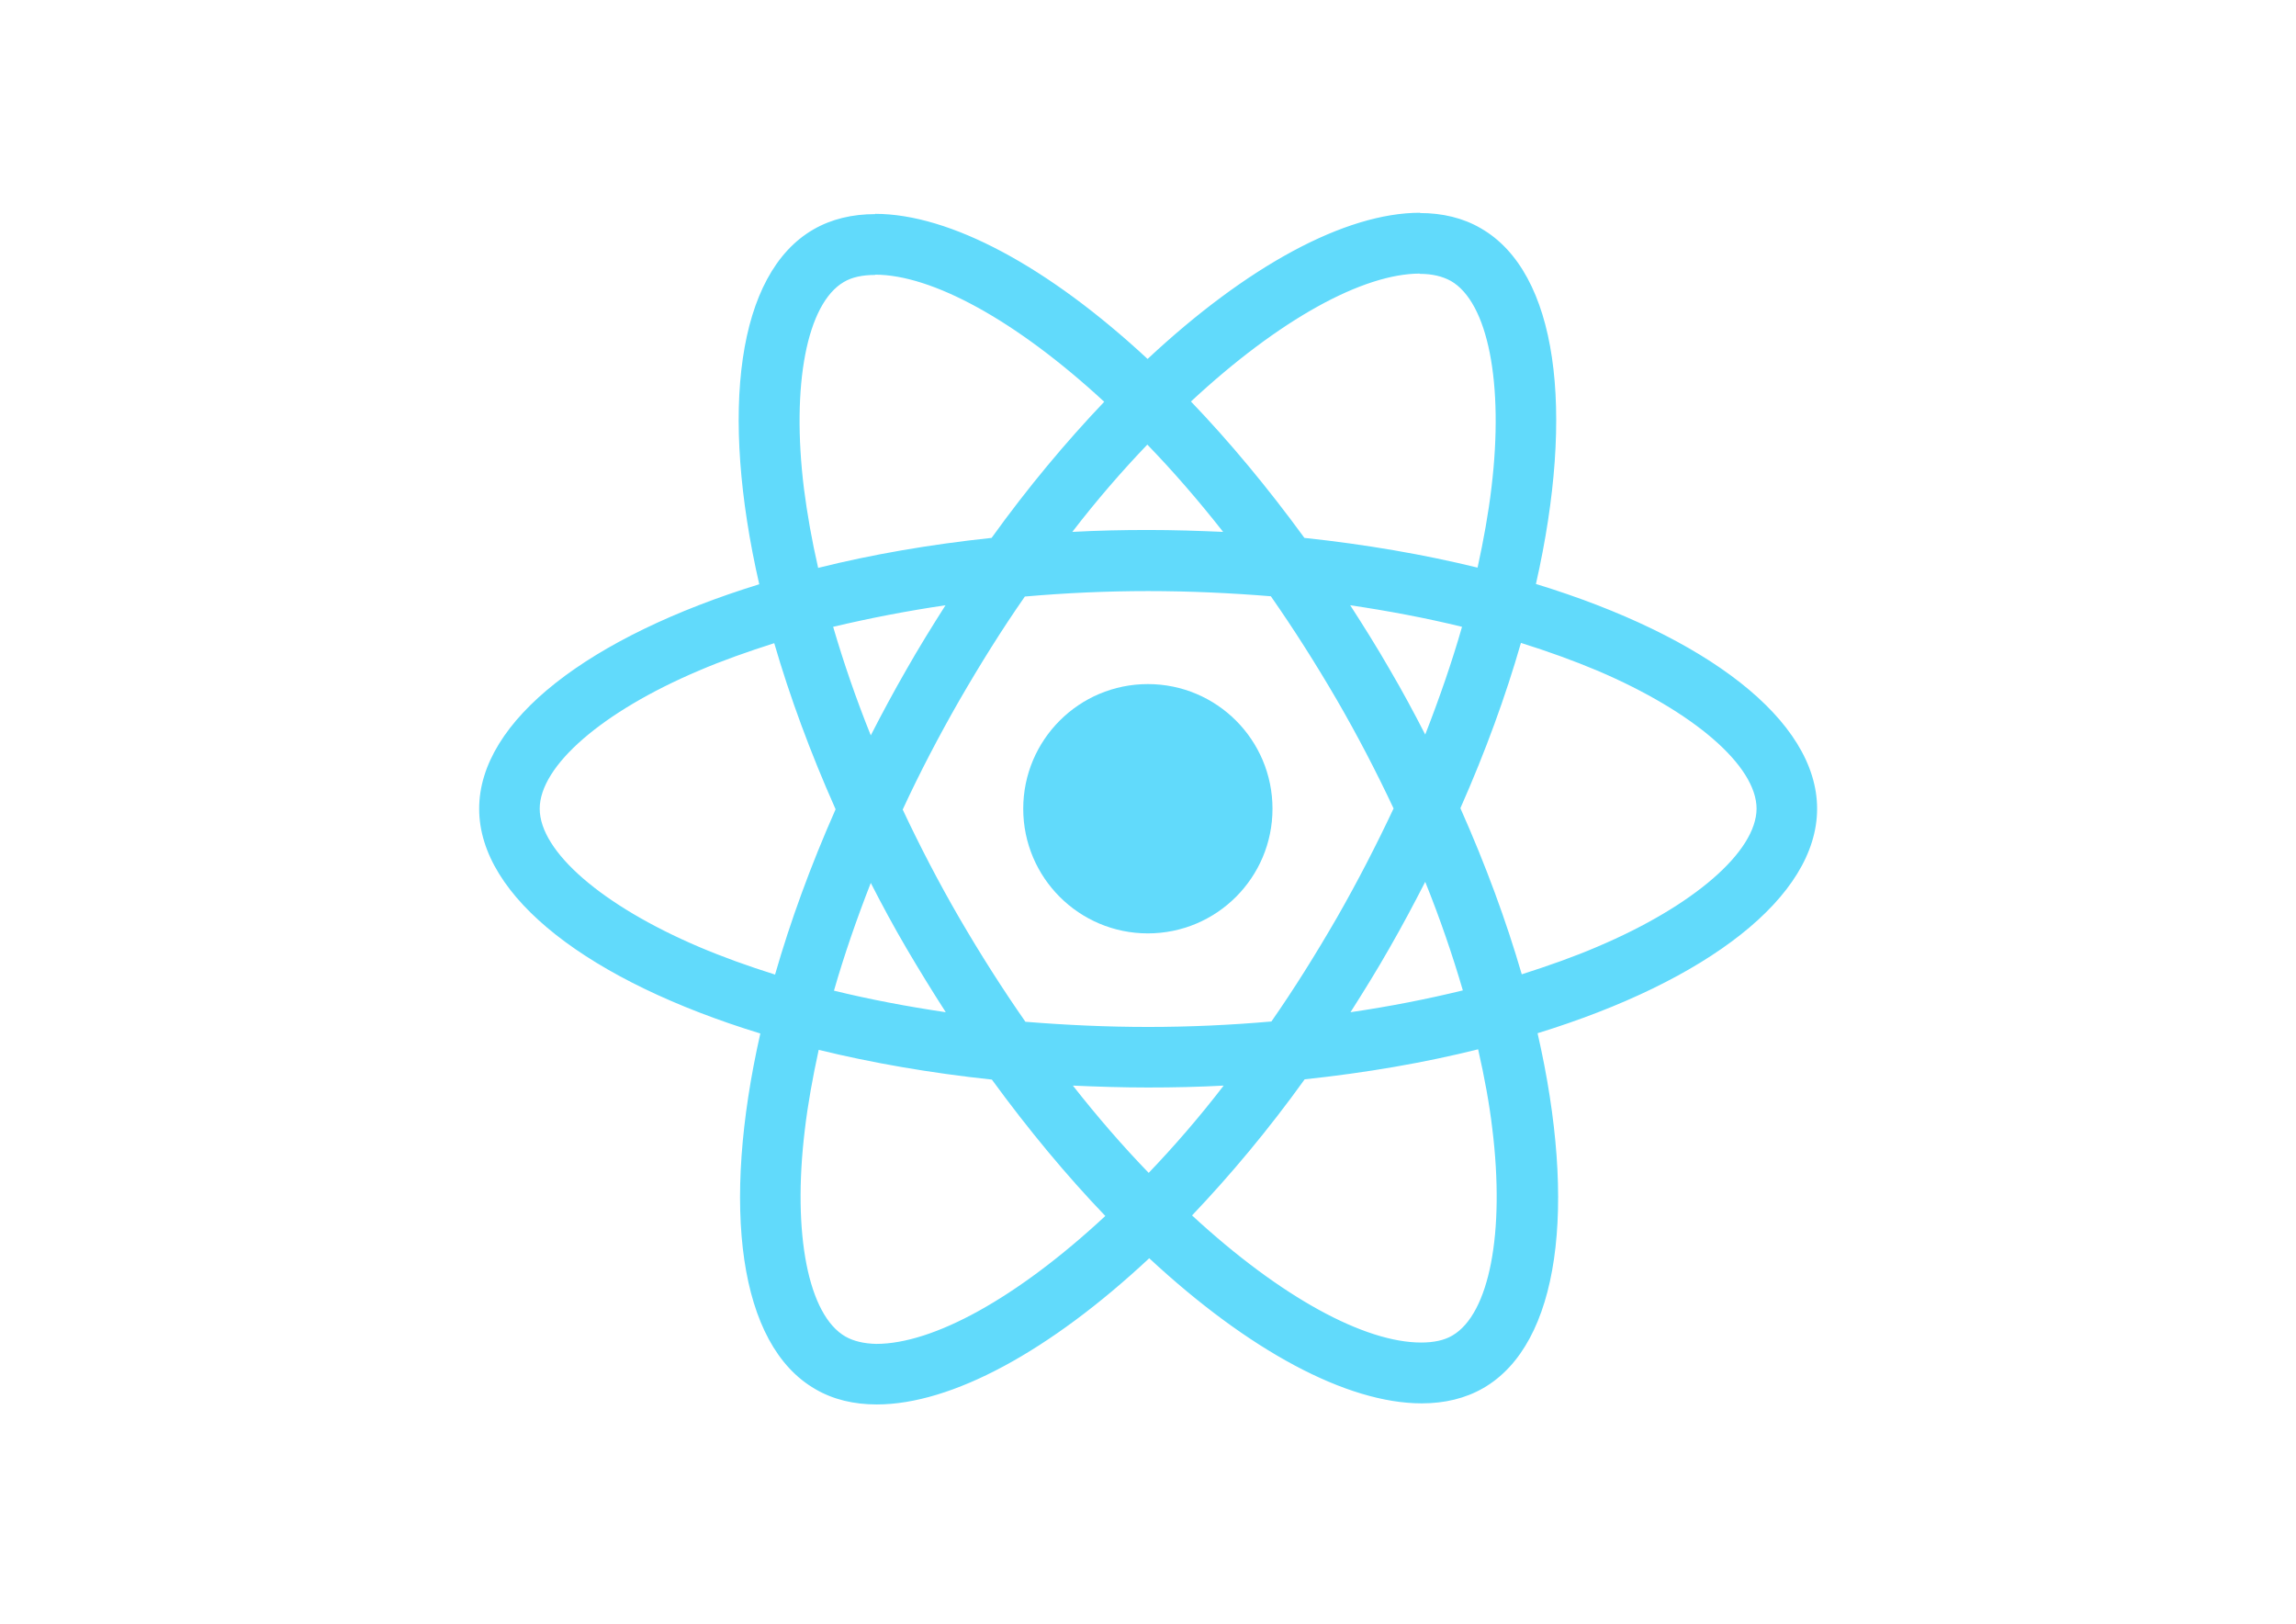
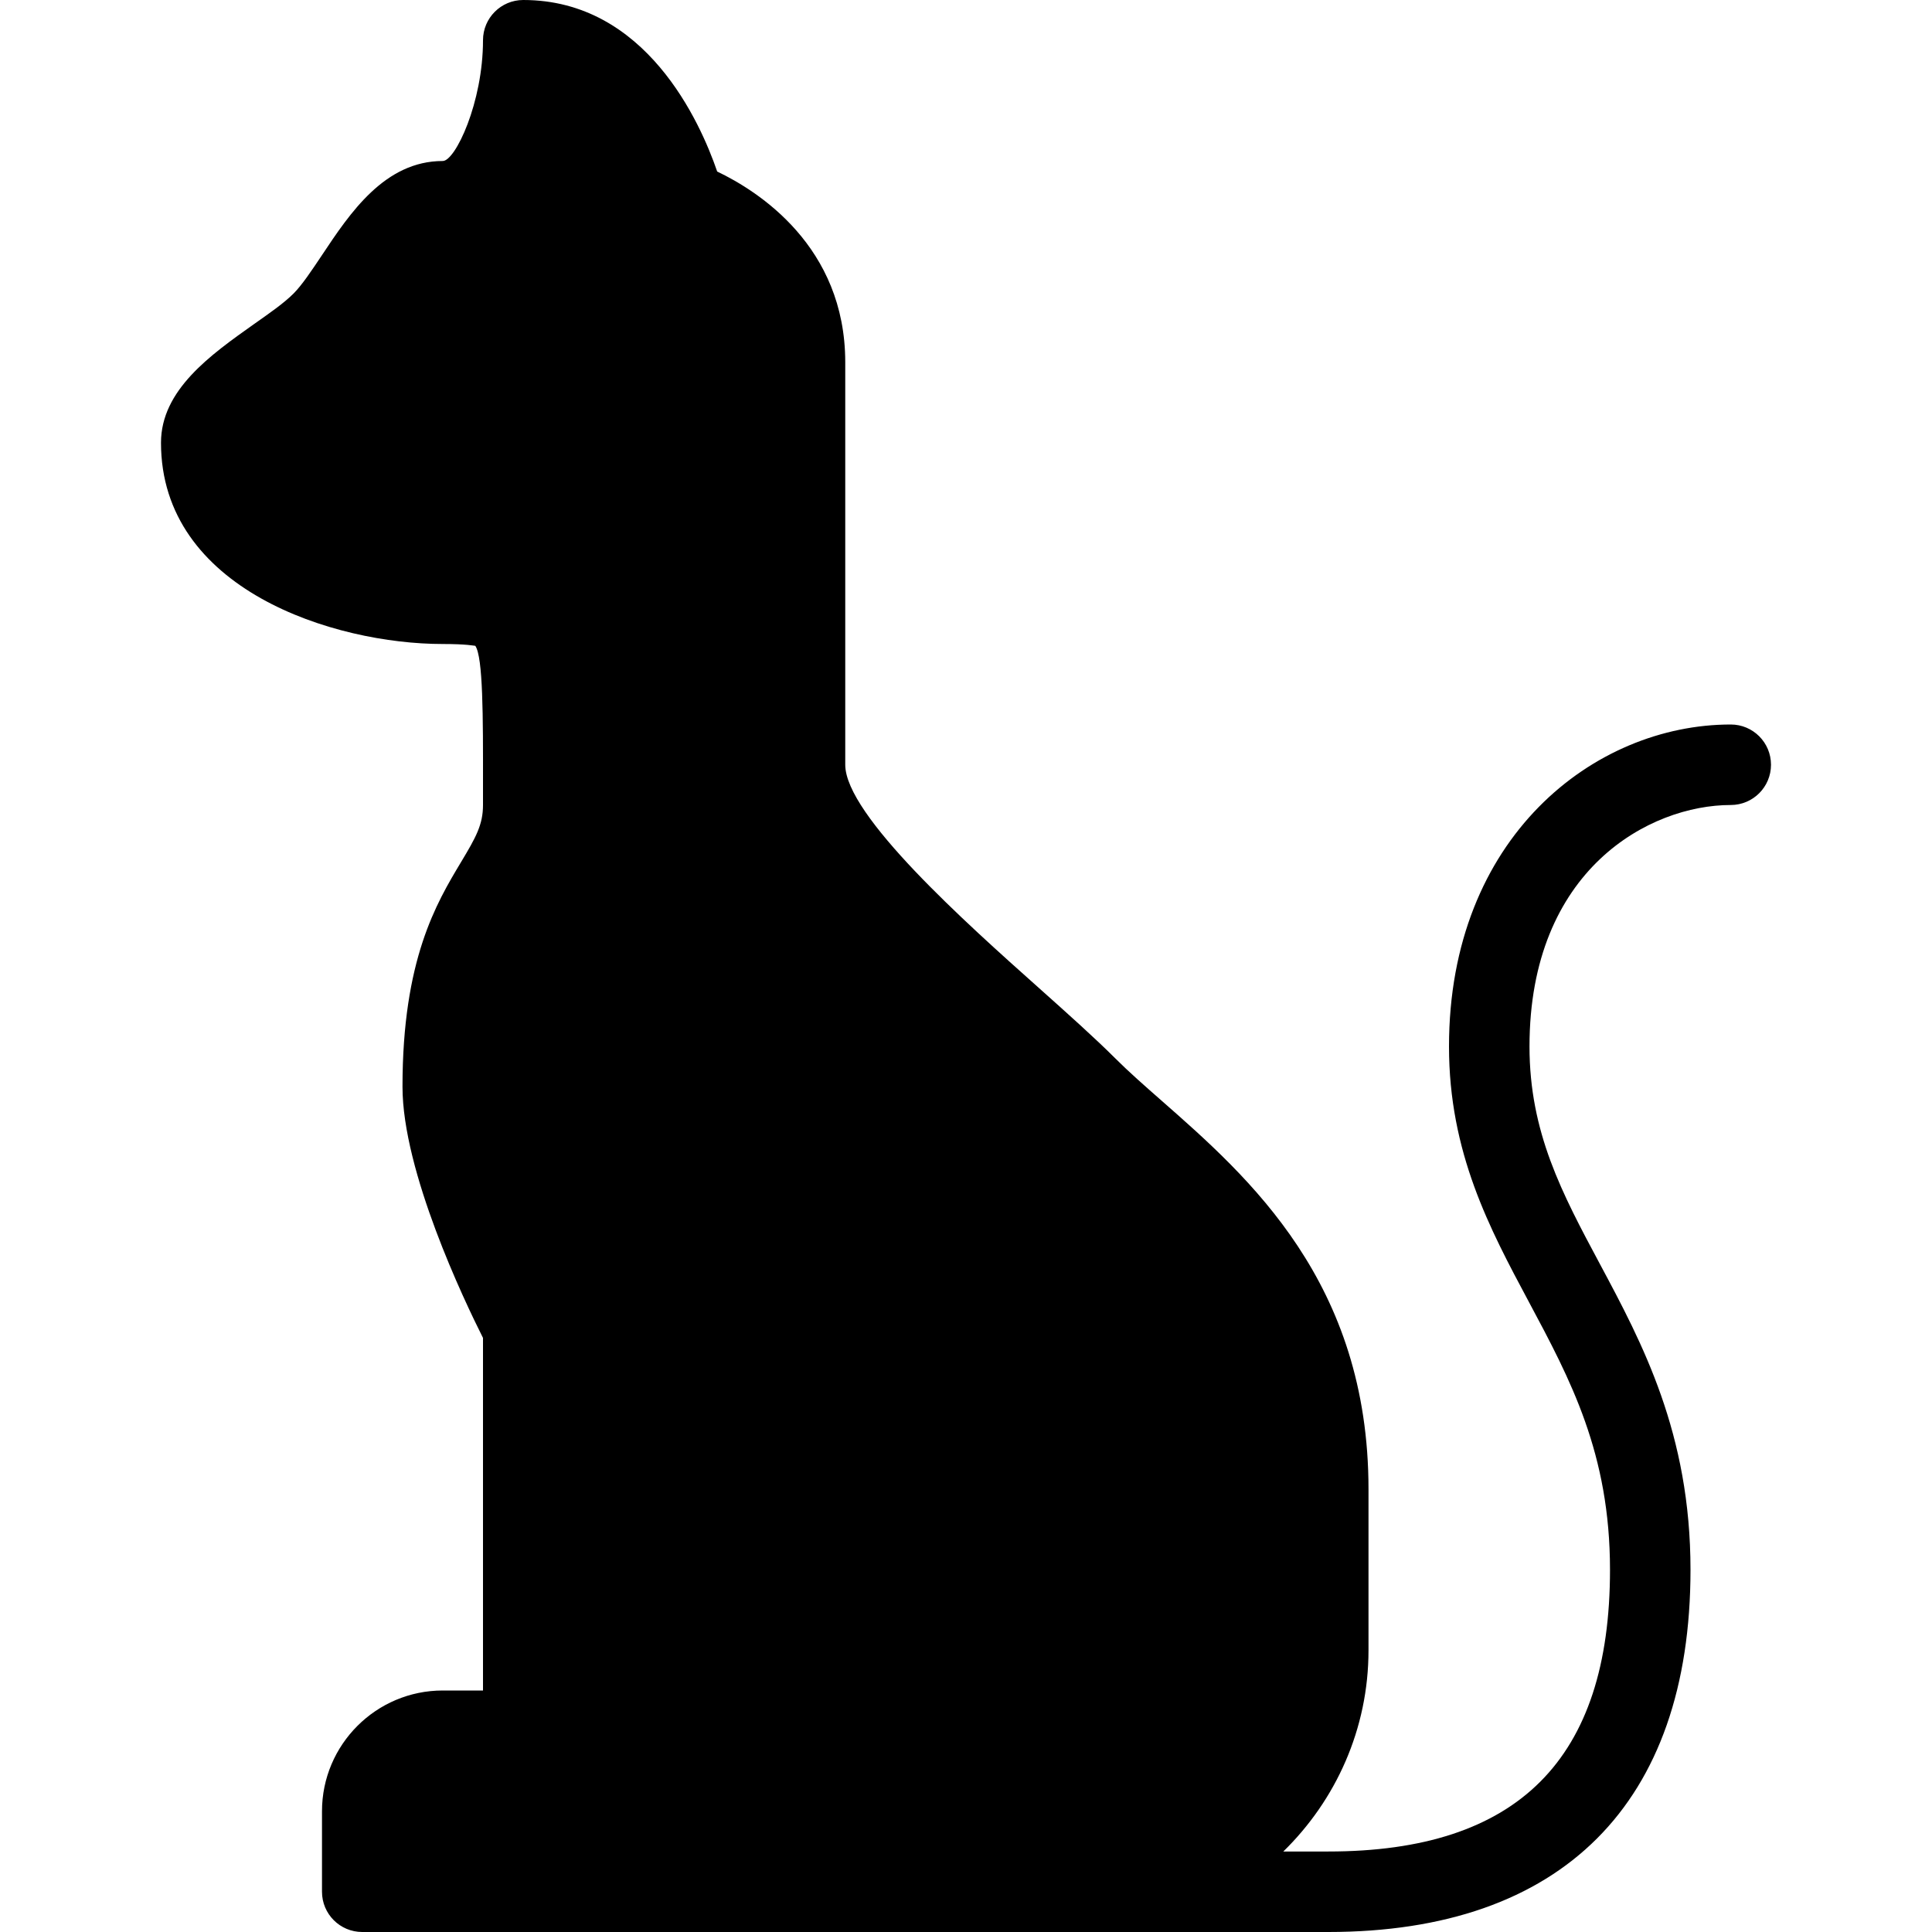
- <svg xmlns="http://www.w3.org/2000/svg" viewBox="0 0 841.9 595.3">
-   <g fill="#61DAFB">
-     <path d="M666.3 296.5c0-32.5-40.7-63.3-103.1-82.4 14.4-63.6 8-114.2-20.2-130.4-6.5-3.8-14.1-5.6-22.4-5.6v22.3c4.6 0 8.3.9 11.4 2.6 13.6 7.8 19.5 37.5 14.9 75.7-1.1 9.4-2.9 19.3-5.1 29.4-19.6-4.8-41-8.5-63.5-10.9-13.5-18.5-27.5-35.3-41.6-50 32.6-30.3 63.2-46.9 84-46.9V78c-27.5 0-63.5 19.6-99.9 53.6-36.4-33.8-72.4-53.2-99.9-53.2v22.3c20.7 0 51.4 16.5 84 46.6-14 14.7-28 31.4-41.3 49.9-22.6 2.4-44 6.1-63.6 11-2.3-10-4-19.7-5.2-29-4.7-38.2 1.1-67.9 14.6-75.8 3-1.8 6.9-2.6 11.5-2.6V78.5c-8.4 0-16 1.8-22.6 5.6-28.1 16.2-34.4 66.7-19.9 130.1-62.2 19.2-102.7 49.9-102.7 82.3 0 32.5 40.7 63.3 103.1 82.4-14.4 63.6-8 114.2 20.2 130.4 6.5 3.8 14.1 5.6 22.5 5.6 27.5 0 63.5-19.6 99.9-53.6 36.4 33.8 72.4 53.2 99.9 53.2 8.4 0 16-1.8 22.6-5.6 28.1-16.2 34.4-66.7 19.9-130.1 62-19.1 102.5-49.9 102.5-82.3zm-130.2-66.7c-3.7 12.9-8.3 26.2-13.5 39.5-4.1-8-8.4-16-13.1-24-4.6-8-9.5-15.8-14.4-23.4 14.2 2.1 27.9 4.7 41 7.9zm-45.8 106.5c-7.8 13.5-15.8 26.3-24.1 38.2-14.9 1.3-30 2-45.2 2-15.1 0-30.2-.7-45-1.9-8.3-11.9-16.4-24.6-24.2-38-7.6-13.1-14.5-26.4-20.8-39.8 6.2-13.4 13.2-26.8 20.7-39.9 7.8-13.5 15.8-26.3 24.1-38.2 14.9-1.3 30-2 45.2-2 15.1 0 30.2.7 45 1.9 8.3 11.9 16.4 24.6 24.2 38 7.6 13.1 14.5 26.4 20.8 39.8-6.3 13.4-13.2 26.8-20.7 39.9zm32.3-13c5.4 13.4 10 26.8 13.8 39.8-13.1 3.2-26.9 5.9-41.2 8 4.9-7.7 9.8-15.6 14.4-23.7 4.6-8 8.9-16.1 13-24.1zM421.2 430c-9.3-9.6-18.6-20.3-27.8-32 9 .4 18.2.7 27.5.7 9.4 0 18.7-.2 27.8-.7-9 11.7-18.3 22.4-27.5 32zm-74.4-58.9c-14.2-2.1-27.9-4.7-41-7.9 3.7-12.9 8.3-26.2 13.5-39.5 4.1 8 8.4 16 13.1 24 4.7 8 9.5 15.8 14.4 23.4zM420.7 163c9.3 9.6 18.6 20.3 27.8 32-9-.4-18.2-.7-27.5-.7-9.4 0-18.7.2-27.8.7 9-11.7 18.3-22.4 27.5-32zm-74 58.9c-4.9 7.7-9.8 15.6-14.4 23.7-4.6 8-8.9 16-13 24-5.4-13.4-10-26.8-13.8-39.8 13.1-3.1 26.9-5.8 41.2-7.9zm-90.5 125.2c-35.4-15.1-58.3-34.9-58.3-50.6 0-15.7 22.9-35.6 58.3-50.6 8.6-3.7 18-7 27.7-10.1 5.7 19.6 13.2 40 22.5 60.9-9.2 20.8-16.6 41.1-22.2 60.6-9.9-3.1-19.3-6.5-28-10.2zM310 490c-13.6-7.8-19.5-37.5-14.9-75.7 1.1-9.4 2.9-19.3 5.1-29.4 19.6 4.8 41 8.5 63.5 10.9 13.5 18.5 27.5 35.3 41.6 50-32.6 30.3-63.2 46.9-84 46.9-4.5-.1-8.3-1-11.3-2.7zm237.2-76.2c4.7 38.2-1.1 67.9-14.6 75.8-3 1.8-6.9 2.6-11.5 2.6-20.7 0-51.4-16.5-84-46.6 14-14.7 28-31.4 41.3-49.9 22.6-2.4 44-6.1 63.6-11 2.3 10.1 4.1 19.8 5.2 29.1zm38.5-66.7c-8.6 3.7-18 7-27.7 10.1-5.7-19.6-13.2-40-22.5-60.9 9.2-20.8 16.6-41.1 22.2-60.6 9.9 3.1 19.3 6.5 28.1 10.2 35.4 15.1 58.3 34.9 58.3 50.6-.1 15.7-23 35.6-58.4 50.6zM320.8 78.4z" />
-     <circle cx="420.9" cy="296.5" r="45.7" />
-     <path d="M520.5 78.1z" />
+ <svg xmlns="http://www.w3.org/2000/svg" version="1.1" id="Capa_1" x="0px" y="0px" viewBox="0 0 512 512" style="enable-background:new 0 0 512 512;" xml:space="preserve">
+   <g>
+     <g>
+       <path d="M458.667,192C422.479,192,384,221.917,384,277.333c0,28.125,10.75,48.208,21.146,67.646    c11.063,20.688,21.521,40.229,21.521,71.021c0,50.25-24.417,74.667-74.667,74.667h-11.91    c13.889-13.568,22.577-32.432,22.577-53.333v-42.667c0-54.813-31.688-82.646-54.813-102.958    c-4.479-3.938-8.688-7.625-12.313-11.25c-5.313-5.313-12.438-11.688-20.208-18.625C256.125,244.708,224,216.042,224,202.667V96    c0-30.75-23.146-45.396-33.938-50.542C185.583,32.396,171.187,0,138.667,0C132.771,0,128,4.771,128,10.667    c0,16.521-7.333,32-10.667,32c-15.396,0-24.604,13.813-32,24.938c-2.729,4.083-5.313,7.958-7.542,10.188    c-2.625,2.625-6.479,5.271-10.458,8.083c-11.563,8.188-24.667,17.479-24.667,31.458c0,38.854,45.792,53.333,74.667,53.333    c6.396,0,8.354,0.479,8.604,0.479c0,0,0,0,0.021,0c2.063,3,2.063,18.625,2.042,36.708v5.479c0,5.208-1.875,8.563-5.792,15.083    c-6.563,10.938-15.542,25.896-15.542,59.583c0,22.479,16.354,56.667,21.333,66.563V448h-10.667c-17.646,0-32,14.354-32,32v21.333    C85.333,507.229,90.104,512,96,512h256c61.917,0,96-34.083,96-96c0-36.125-12.771-60.021-24.042-81.083    c-10-18.688-18.625-34.813-18.625-57.583c0-46.958,31.896-64,53.333-64c5.896,0,10.667-4.771,10.667-10.667    C469.333,196.771,464.562,192,458.667,192z" />
+     </g>
  </g>
+   <g>
+ </g>
+   <g>
+ </g>
+   <g>
+ </g>
+   <g>
+ </g>
+   <g>
+ </g>
+   <g>
+ </g>
+   <g>
+ </g>
+   <g>
+ </g>
+   <g>
+ </g>
+   <g>
+ </g>
+   <g>
+ </g>
+   <g>
+ </g>
+   <g>
+ </g>
+   <g>
+ </g>
+   <g>
+ </g>
</svg>
